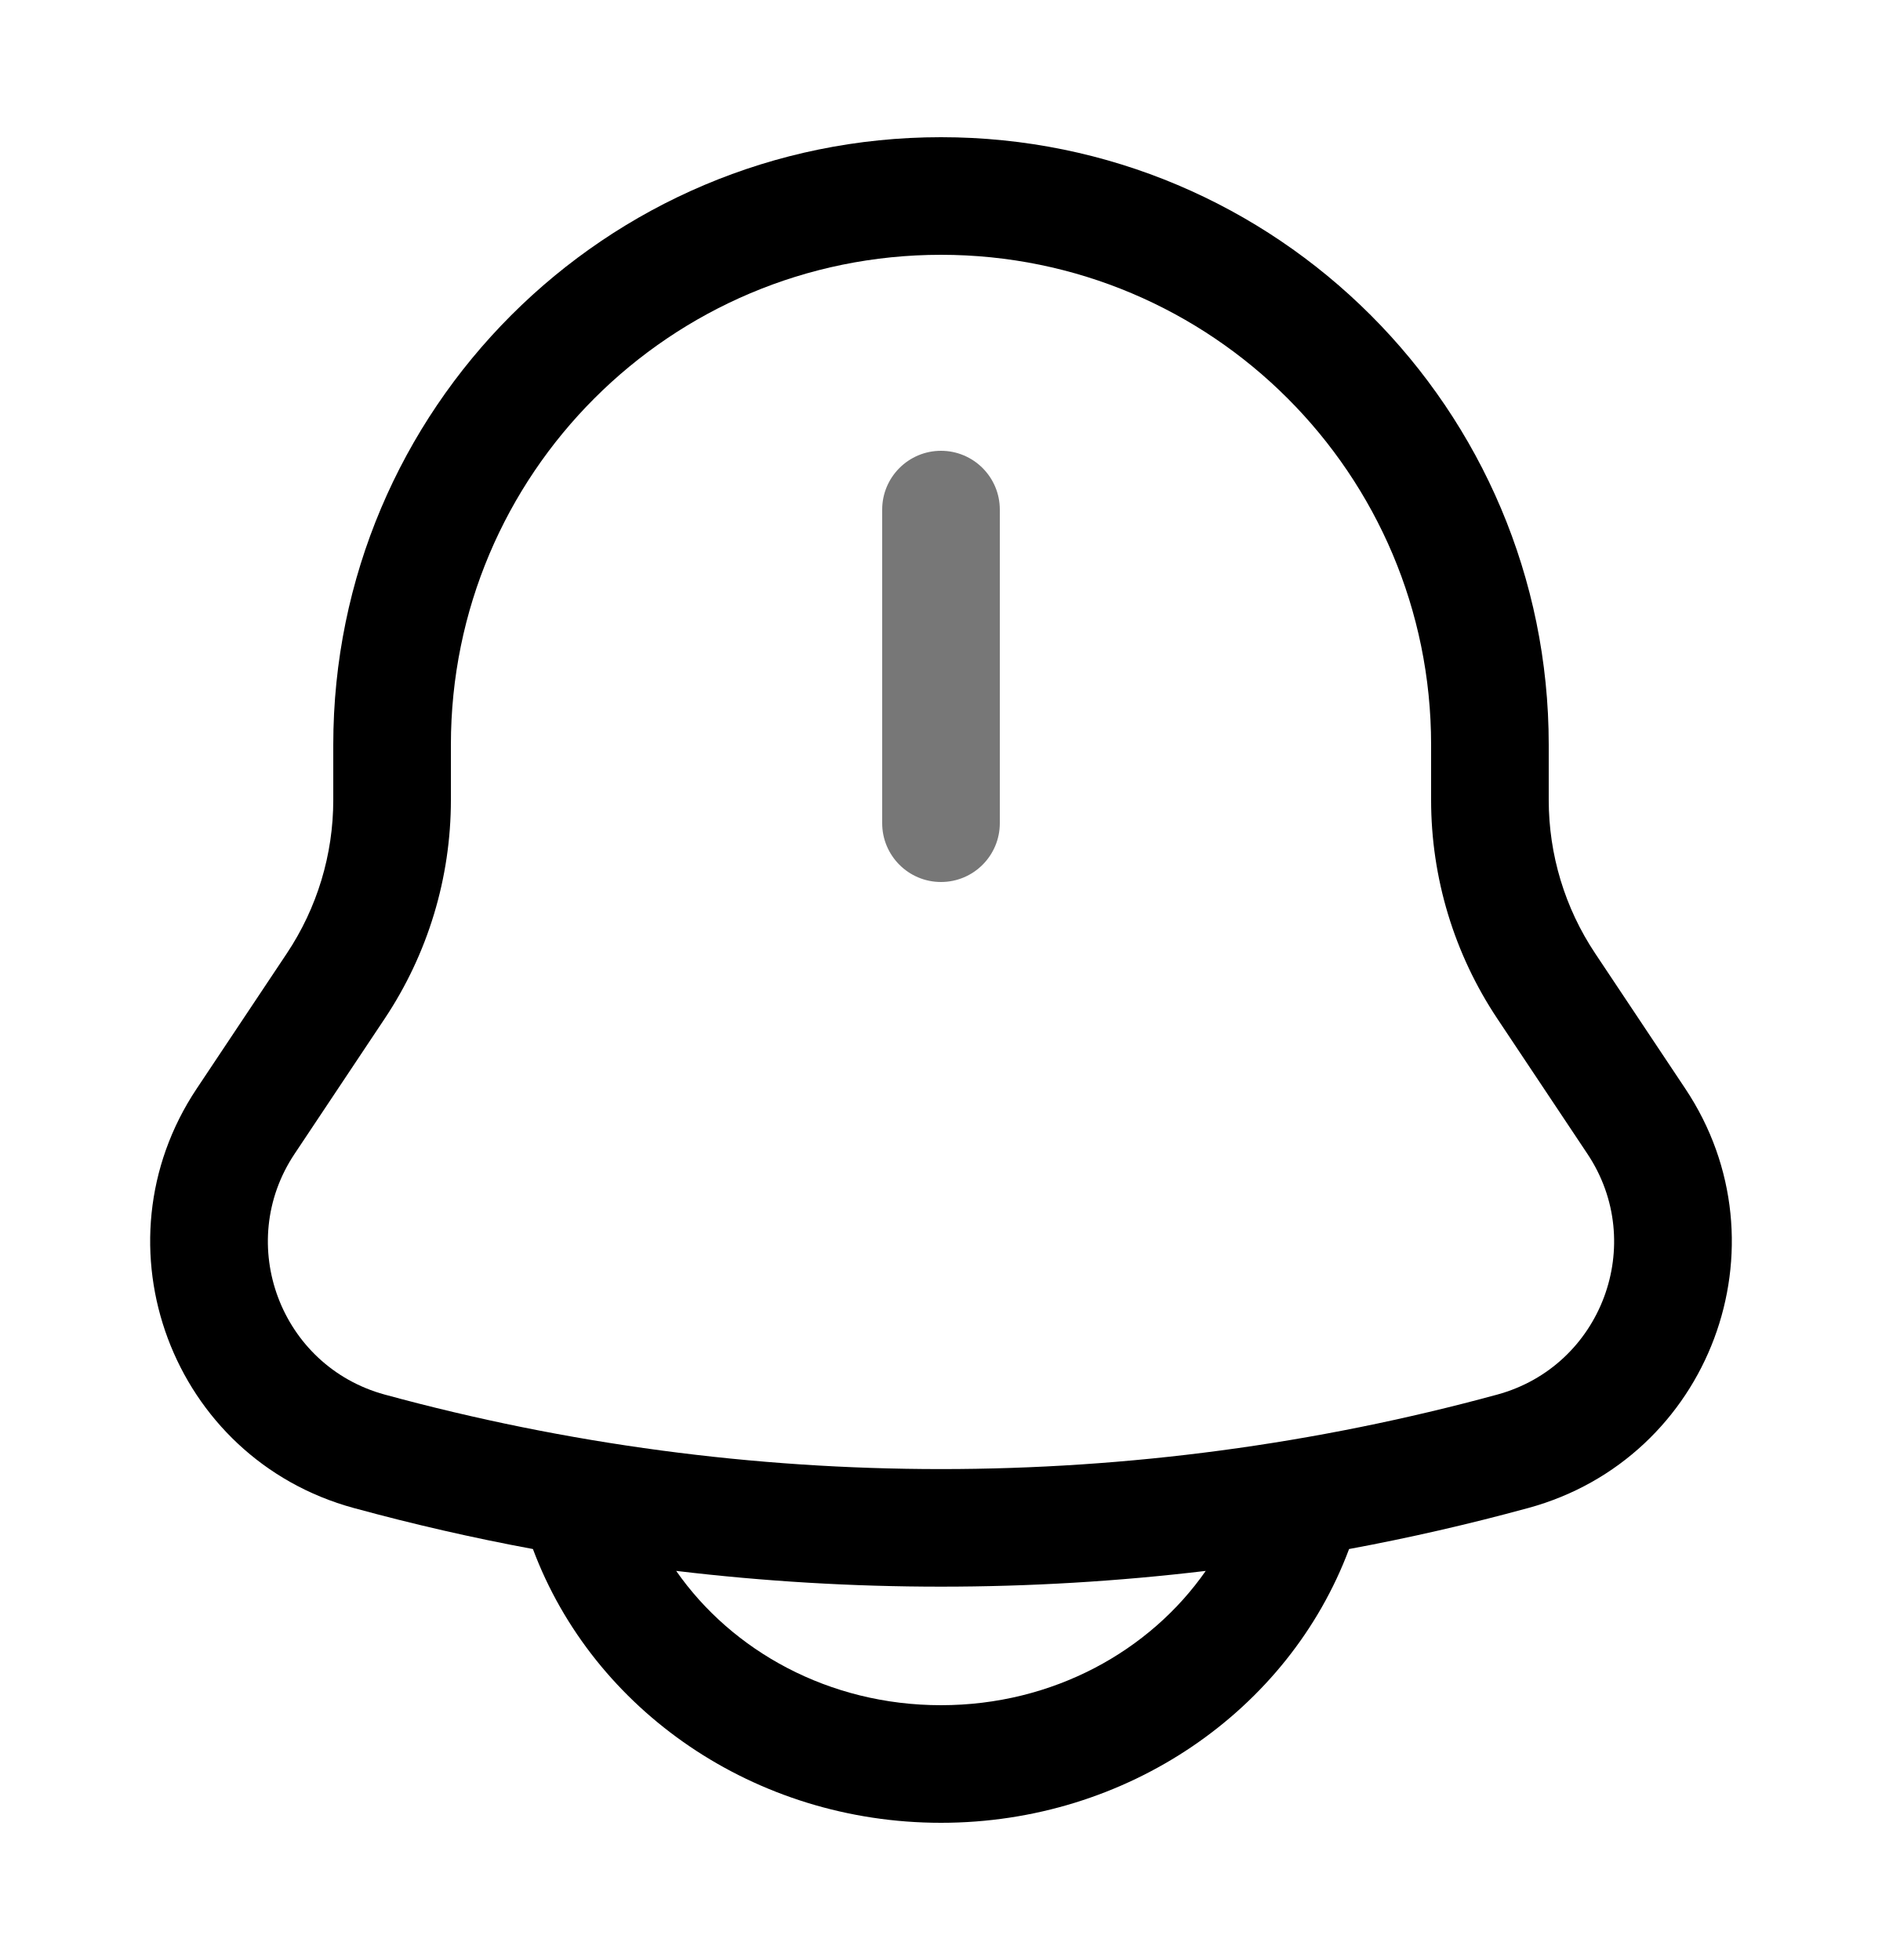
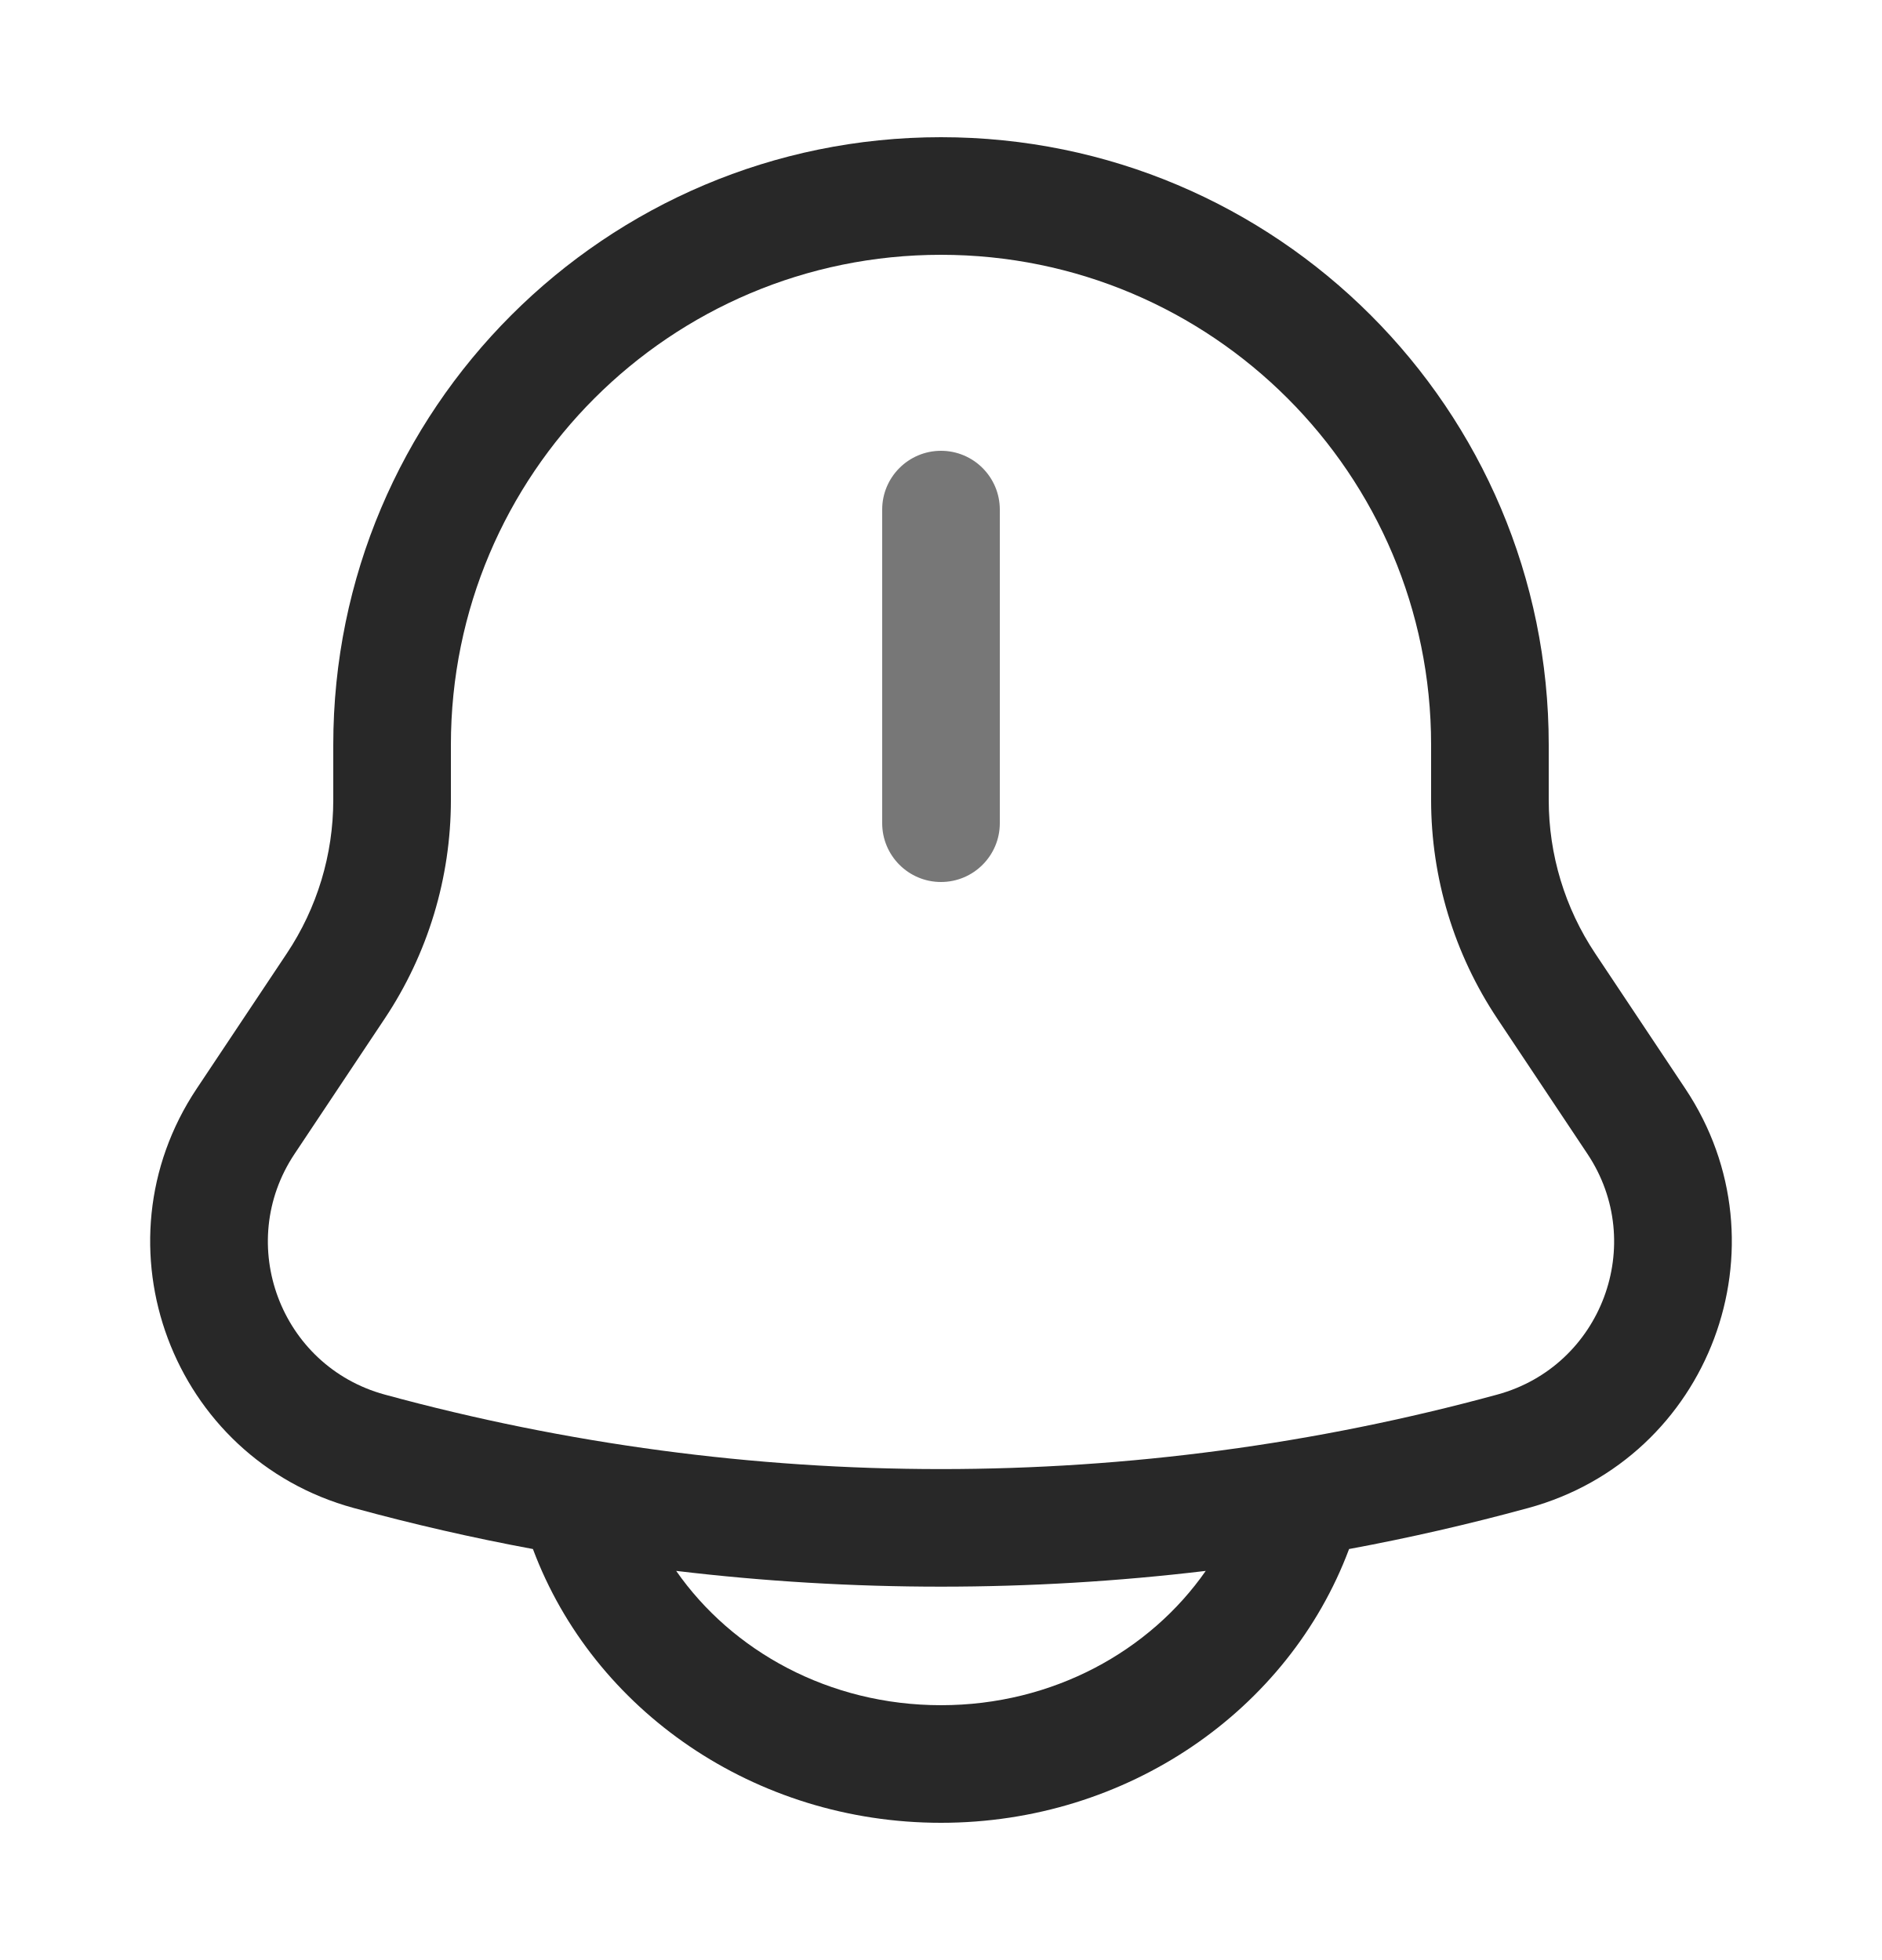
<svg xmlns="http://www.w3.org/2000/svg" width="24" height="25" viewBox="0 0 24 25" fill="none">
  <g id="Outline / Notifications / Bell Bing">
    <g id="Vector">
      <path d="M12.75 6.5C12.75 6.086 12.414 5.75 12 5.75C11.586 5.75 11.25 6.086 11.25 6.5V10.5C11.25 10.914 11.586 11.25 12 11.25C12.414 11.25 12.75 10.914 12.75 10.5V6.5Z" fill="#777777" />
-       <path fill-rule="evenodd" clip-rule="evenodd" d="M4.25 9.5C4.25 5.22 7.72 1.75 12 1.75C16.28 1.75 19.75 5.22 19.75 9.5V10.204C19.75 10.901 19.956 11.582 20.343 12.162L21.491 13.885C22.825 15.885 21.807 18.603 19.488 19.235C18.733 19.441 17.971 19.616 17.204 19.758L17.202 19.763C16.433 21.815 14.378 23.25 12 23.25C9.622 23.25 7.567 21.815 6.798 19.763L6.796 19.758C6.029 19.616 5.267 19.441 4.512 19.235C2.193 18.603 1.175 15.885 2.509 13.885L3.657 12.162C4.044 11.582 4.25 10.901 4.25 10.204V9.5ZM8.623 20.037C10.866 20.305 13.133 20.305 15.376 20.037C14.665 21.058 13.429 21.75 12 21.75C10.571 21.75 9.334 21.058 8.623 20.037ZM12 3.25C8.548 3.25 5.75 6.048 5.75 9.5V10.204C5.75 11.197 5.456 12.168 4.905 12.994L3.757 14.717C2.991 15.865 3.576 17.425 4.906 17.788C9.551 19.055 14.449 19.055 19.094 17.788C20.424 17.425 21.009 15.865 20.243 14.717L19.095 12.994C18.544 12.168 18.25 11.197 18.25 10.204V9.5C18.25 6.048 15.452 3.25 12 3.25Z" fill="currentColor" />
+       <path fill-rule="evenodd" clip-rule="evenodd" d="M4.25 9.5C4.25 5.22 7.72 1.75 12 1.75C16.28 1.75 19.75 5.22 19.75 9.5V10.204C19.75 10.901 19.956 11.582 20.343 12.162L21.491 13.885C22.825 15.885 21.807 18.603 19.488 19.235C18.733 19.441 17.971 19.616 17.204 19.758L17.202 19.763C16.433 21.815 14.378 23.25 12 23.25C9.622 23.25 7.567 21.815 6.798 19.763L6.796 19.758C6.029 19.616 5.267 19.441 4.512 19.235C2.193 18.603 1.175 15.885 2.509 13.885L3.657 12.162C4.044 11.582 4.25 10.901 4.25 10.204V9.5ZM8.623 20.037C10.866 20.305 13.133 20.305 15.376 20.037C14.665 21.058 13.429 21.75 12 21.75C10.571 21.75 9.334 21.058 8.623 20.037ZM12 3.25C8.548 3.25 5.75 6.048 5.75 9.5V10.204C5.75 11.197 5.456 12.168 4.905 12.994L3.757 14.717C2.991 15.865 3.576 17.425 4.906 17.788C9.551 19.055 14.449 19.055 19.094 17.788C20.424 17.425 21.009 15.865 20.243 14.717L19.095 12.994C18.544 12.168 18.25 11.197 18.25 10.204V9.5C18.25 6.048 15.452 3.25 12 3.25Z" fill="#282828" />
    </g>
  </g>
</svg>
